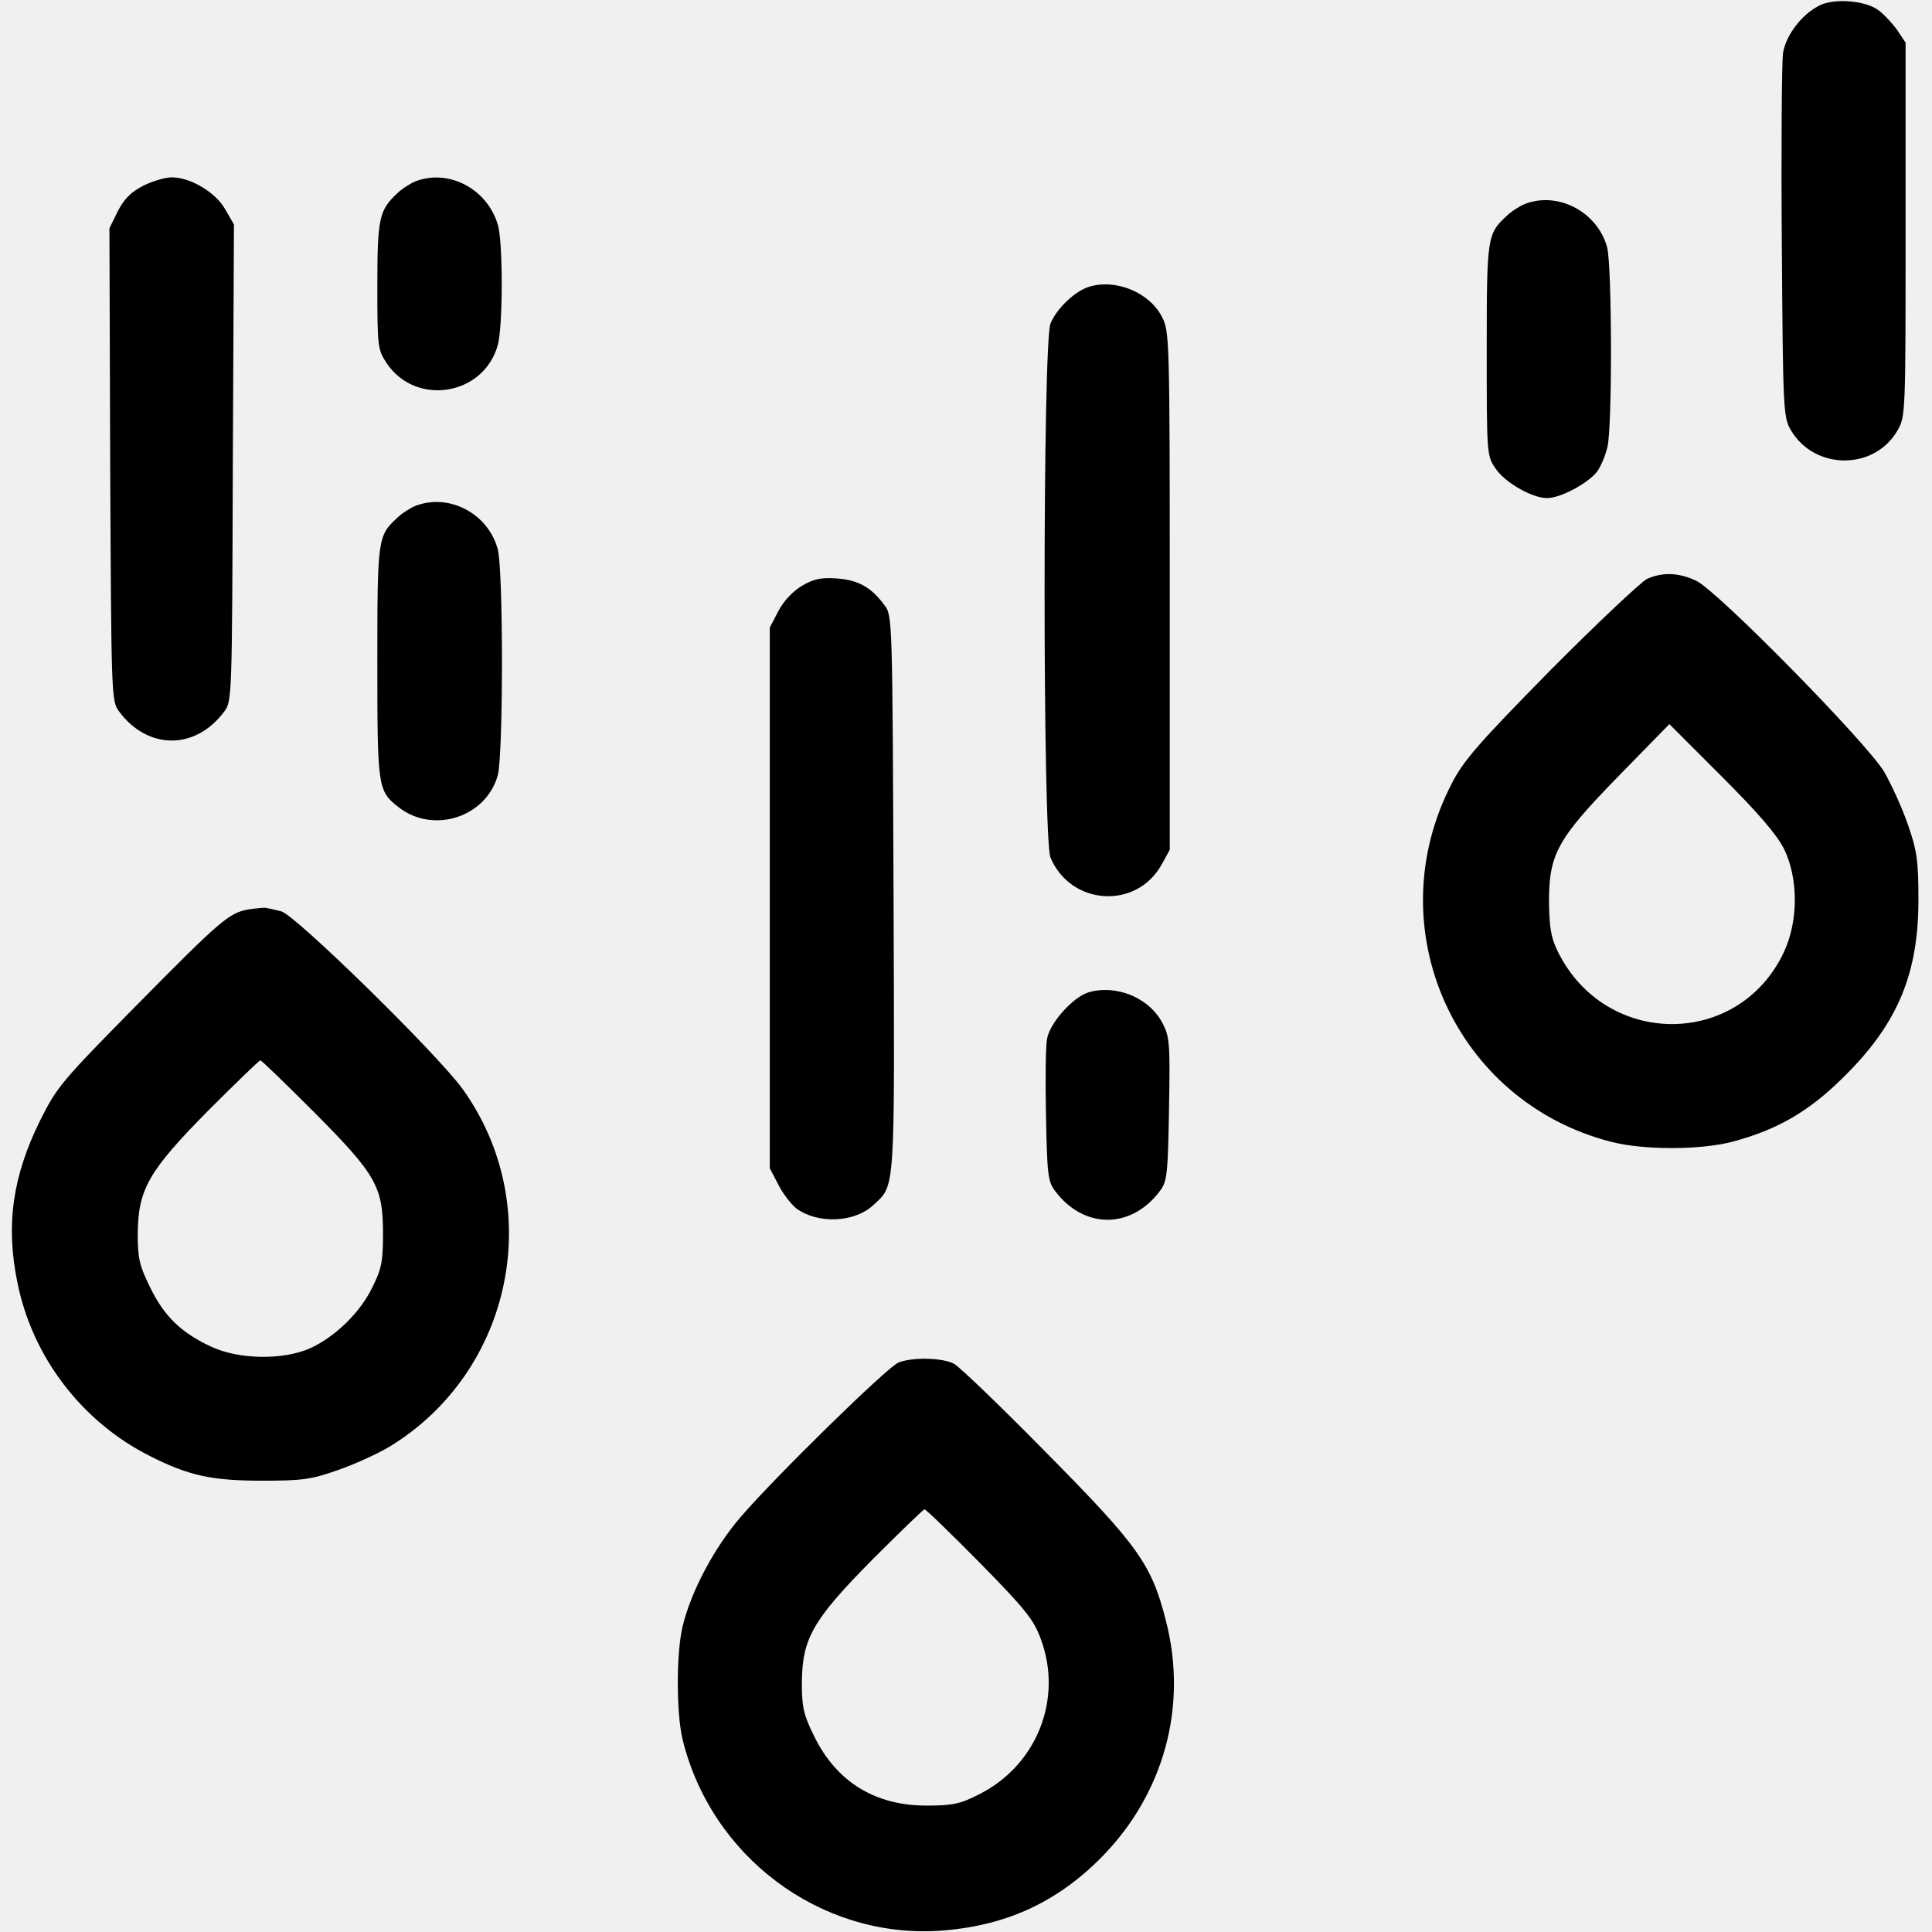
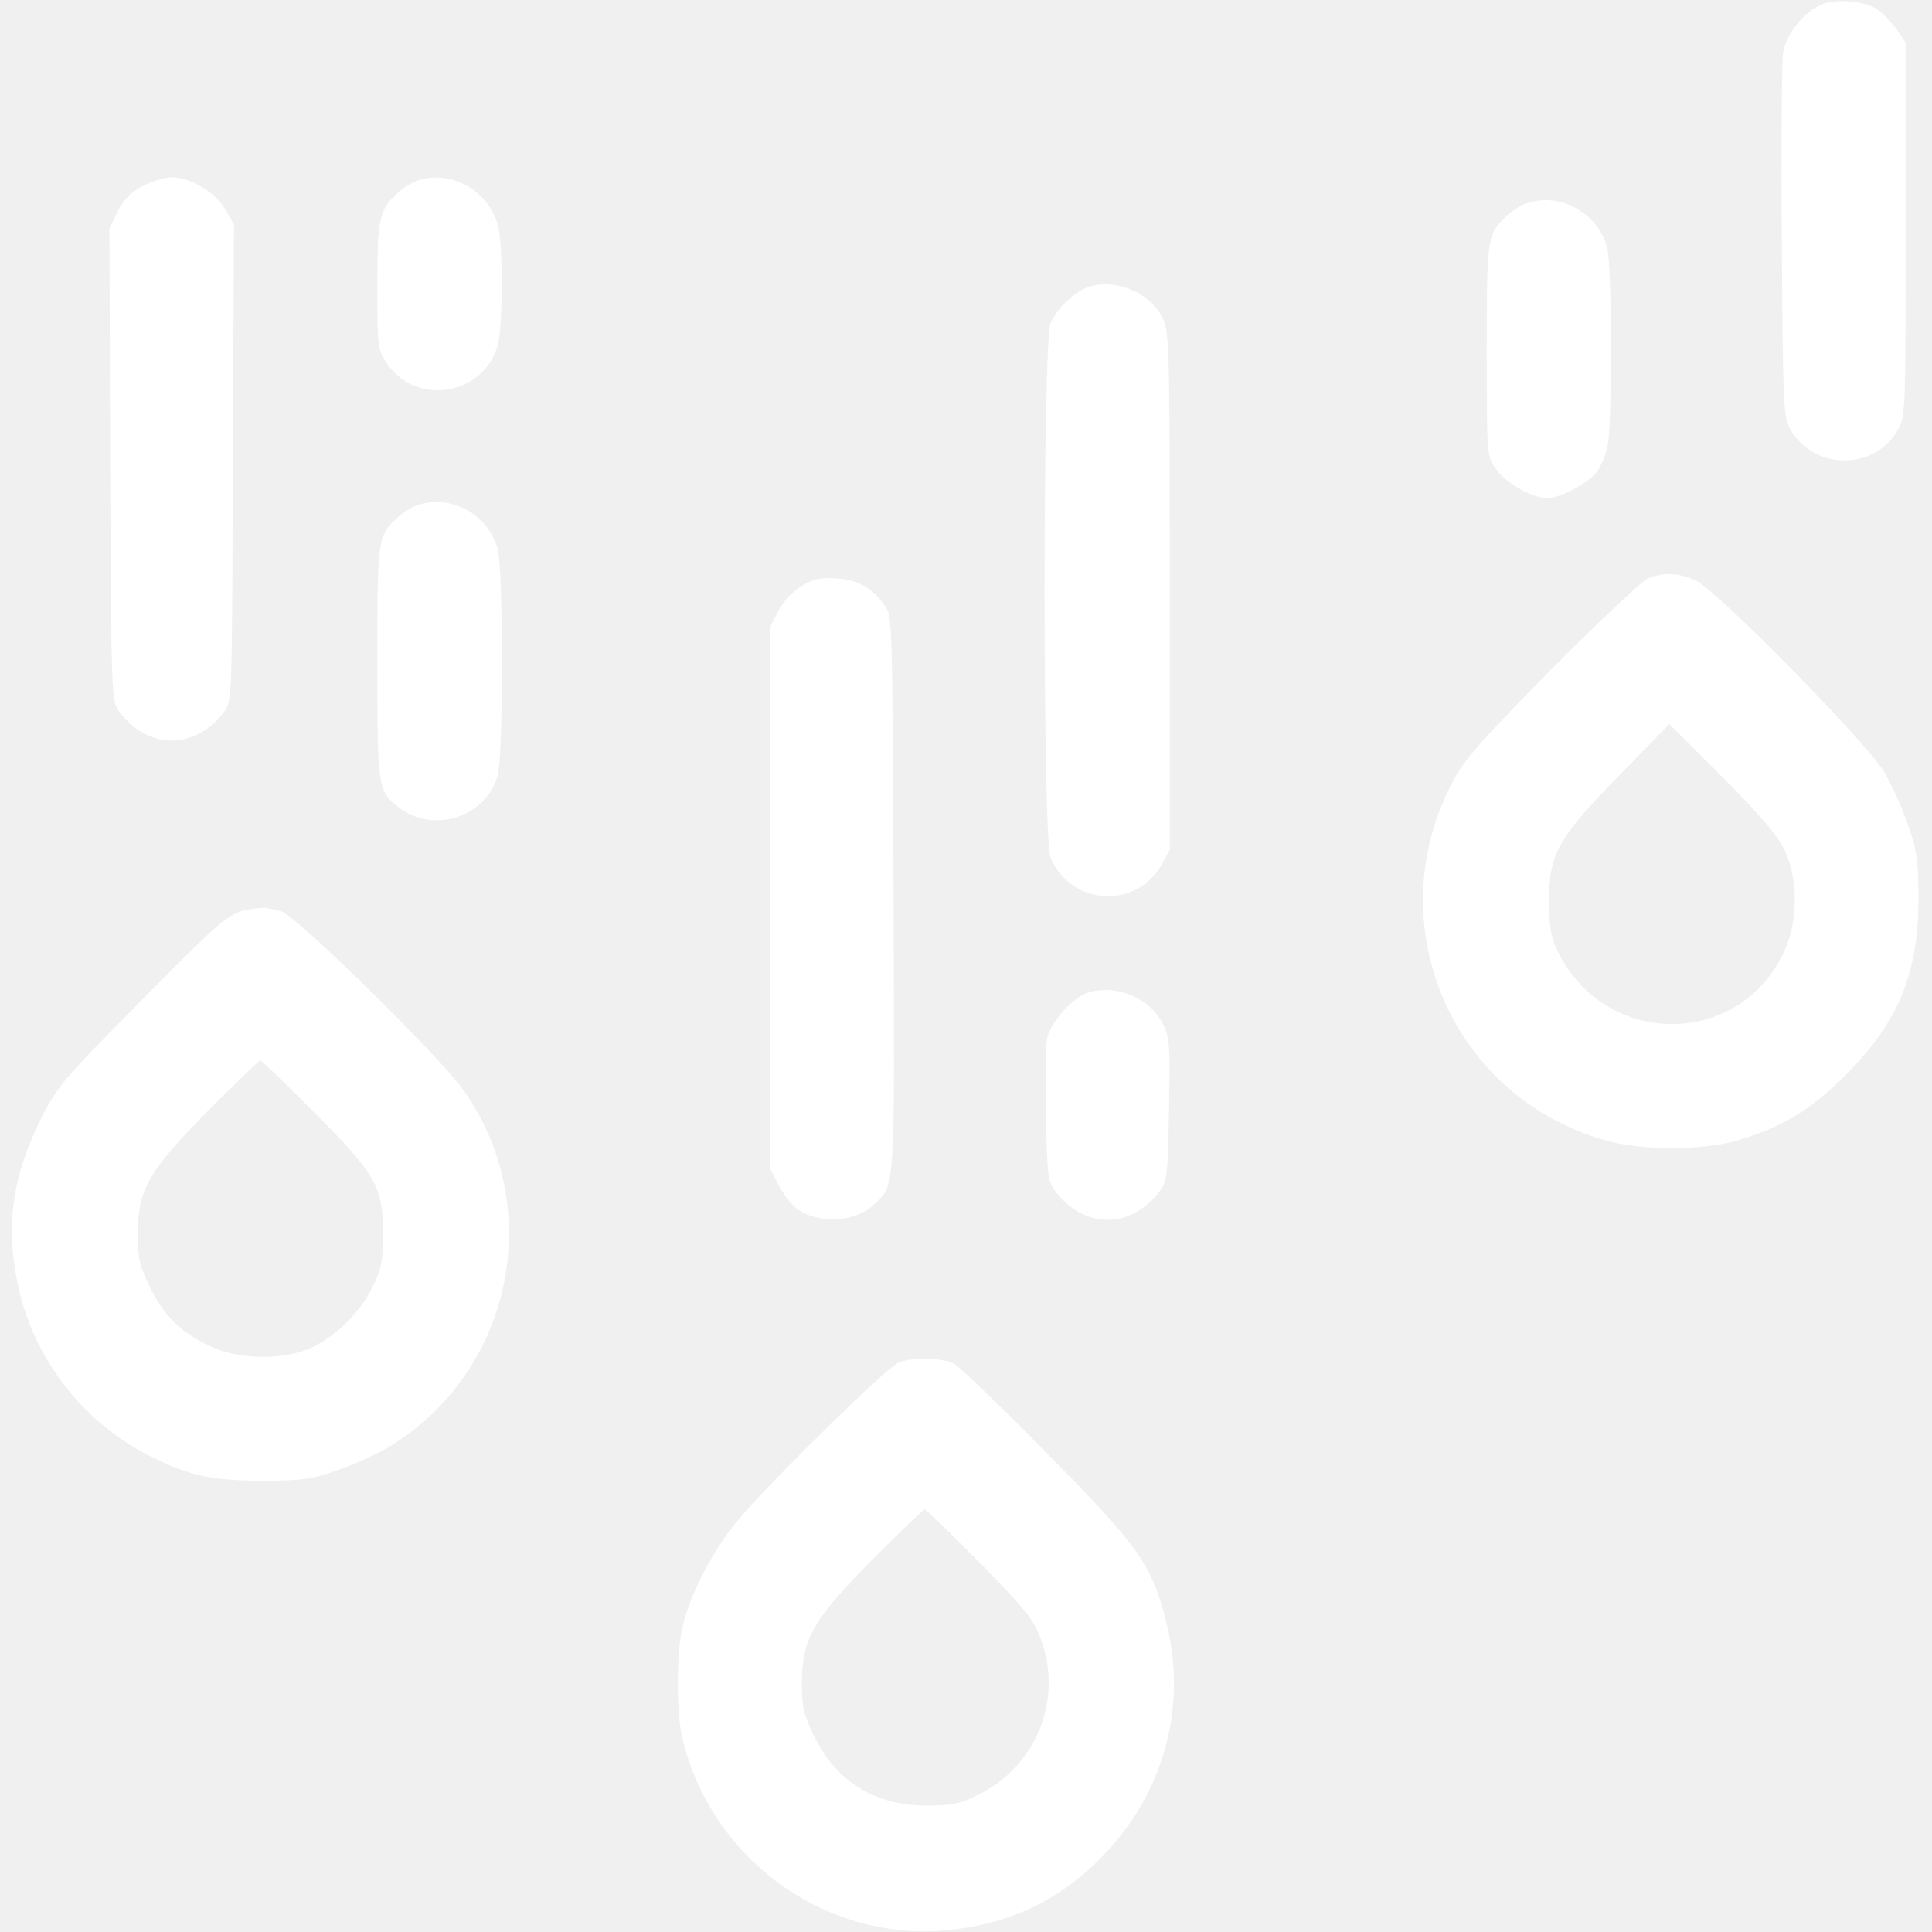
<svg xmlns="http://www.w3.org/2000/svg" version="1.0" width="512pt" height="512pt" viewBox="0 0 512 512" preserveAspectRatio="xMidYMid meet">
-   <g transform="translate(0,512) scale(0.1,-0.1)" fill="#000000" stroke="none">
+   <g transform="translate(0,512) scale(0.1,-0.1)" fill="#ffffff" stroke="none">
    <path d="M4825 5107 c-48 -22 -93 -80 -100 -129 -3 -24 -5 -250 -3 -503 3 -443 4 -461 24 -495 63 -107 222 -107 283 0 21 37 21 47 21 532 l0 495 -22 33 c-13 18 -35 42 -50 53 -33 25 -113 32 -153 14z" />
    <path d="M380 4628 c-33 -17 -51 -35 -68 -68 l-22 -45 2 -627 c3 -615 3 -627 24 -654 76 -102 202 -102 278 0 21 27 21 39 23 659 l3 632 -23 40 c-25 45 -92 85 -142 85 -17 0 -51 -10 -75 -22z" />
    <path d="M1100 4639 c-14 -6 -36 -20 -48 -32 -47 -44 -52 -66 -52 -244 0 -164 1 -169 25 -206 78 -115 257 -85 294 48 14 50 14 268 1 317 -27 97 -131 152 -220 117z" />
    <path d="M4040 4579 c-14 -6 -36 -20 -48 -32 -51 -47 -52 -57 -52 -355 0 -273 0 -280 23 -313 24 -37 97 -79 137 -79 36 0 110 40 133 71 10 14 22 43 27 65 13 56 12 480 -1 529 -26 94 -131 149 -219 114z" />
    <path d="M2886 4360 c-38 -12 -85 -57 -102 -97 -21 -48 -21 -1368 0 -1416 54 -127 227 -138 294 -19 l22 40 0 686 c0 663 -1 688 -20 725 -33 66 -123 103 -194 81z" />
    <path d="M1100 3779 c-14 -6 -36 -20 -48 -32 -51 -47 -52 -55 -52 -382 0 -332 1 -341 56 -384 92 -72 232 -27 263 84 15 53 15 546 0 600 -26 95 -130 149 -219 114z" />
    <path d="M4365 3586 c-16 -8 -132 -117 -256 -242 -191 -194 -231 -240 -262 -301 -198 -382 8 -843 423 -949 85 -22 235 -22 320 0 121 32 207 82 300 176 141 140 195 273 194 470 0 98 -4 127 -28 195 -15 44 -44 107 -63 140 -48 79 -442 480 -498 506 -47 22 -89 23 -130 5z m363 -716 c38 -78 38 -190 0 -272 -119 -256 -474 -256 -600 1 -18 37 -22 63 -23 131 0 127 22 167 186 335 l133 136 138 -138 c99 -99 146 -154 166 -193z" />
    <path d="M2126 3568 c-24 -14 -49 -40 -63 -67 l-23 -44 0 -716 0 -717 23 -44 c12 -24 34 -52 48 -63 57 -41 152 -37 202 8 60 57 58 16 55 824 -3 729 -3 740 -24 767 -35 48 -70 67 -126 71 -42 3 -61 -1 -92 -19z" />
    <path d="M659 2710 c-52 -9 -74 -28 -300 -257 -196 -199 -208 -213 -253 -303 -73 -148 -91 -277 -60 -428 39 -197 170 -369 350 -460 104 -53 166 -66 299 -66 105 0 130 3 200 28 44 15 105 43 137 62 327 199 417 637 194 948 -68 94 -445 463 -481 471 -16 4 -34 8 -40 9 -5 1 -26 -1 -46 -4z m174 -538 c165 -166 182 -197 182 -322 0 -73 -4 -93 -28 -141 -32 -67 -99 -132 -165 -162 -72 -32 -189 -30 -262 4 -80 37 -125 81 -162 157 -28 57 -33 76 -33 142 1 118 28 166 187 327 73 73 135 133 138 133 3 0 67 -62 143 -138z" />
    <path d="M2884 2490 c-41 -13 -101 -80 -109 -122 -4 -18 -5 -111 -3 -205 3 -155 5 -174 24 -199 76 -102 202 -102 278 0 19 25 21 44 24 216 3 173 2 192 -17 228 -35 68 -123 104 -197 82z" />
    <path d="M2381 1509 c-29 -11 -327 -303 -418 -409 -70 -81 -132 -198 -154 -290 -17 -71 -17 -230 0 -300 76 -310 363 -525 676 -507 175 11 314 73 435 196 165 168 228 400 170 625 -38 150 -72 198 -315 444 -121 123 -232 230 -247 238 -30 16 -111 18 -147 3z m216 -531 c120 -122 143 -151 161 -201 60 -160 -11 -338 -167 -414 -47 -24 -69 -28 -136 -28 -136 0 -238 63 -297 183 -28 57 -33 76 -33 142 1 118 28 166 187 327 73 73 135 133 138 133 4 0 70 -64 147 -142z" />
  </g>
</svg>
